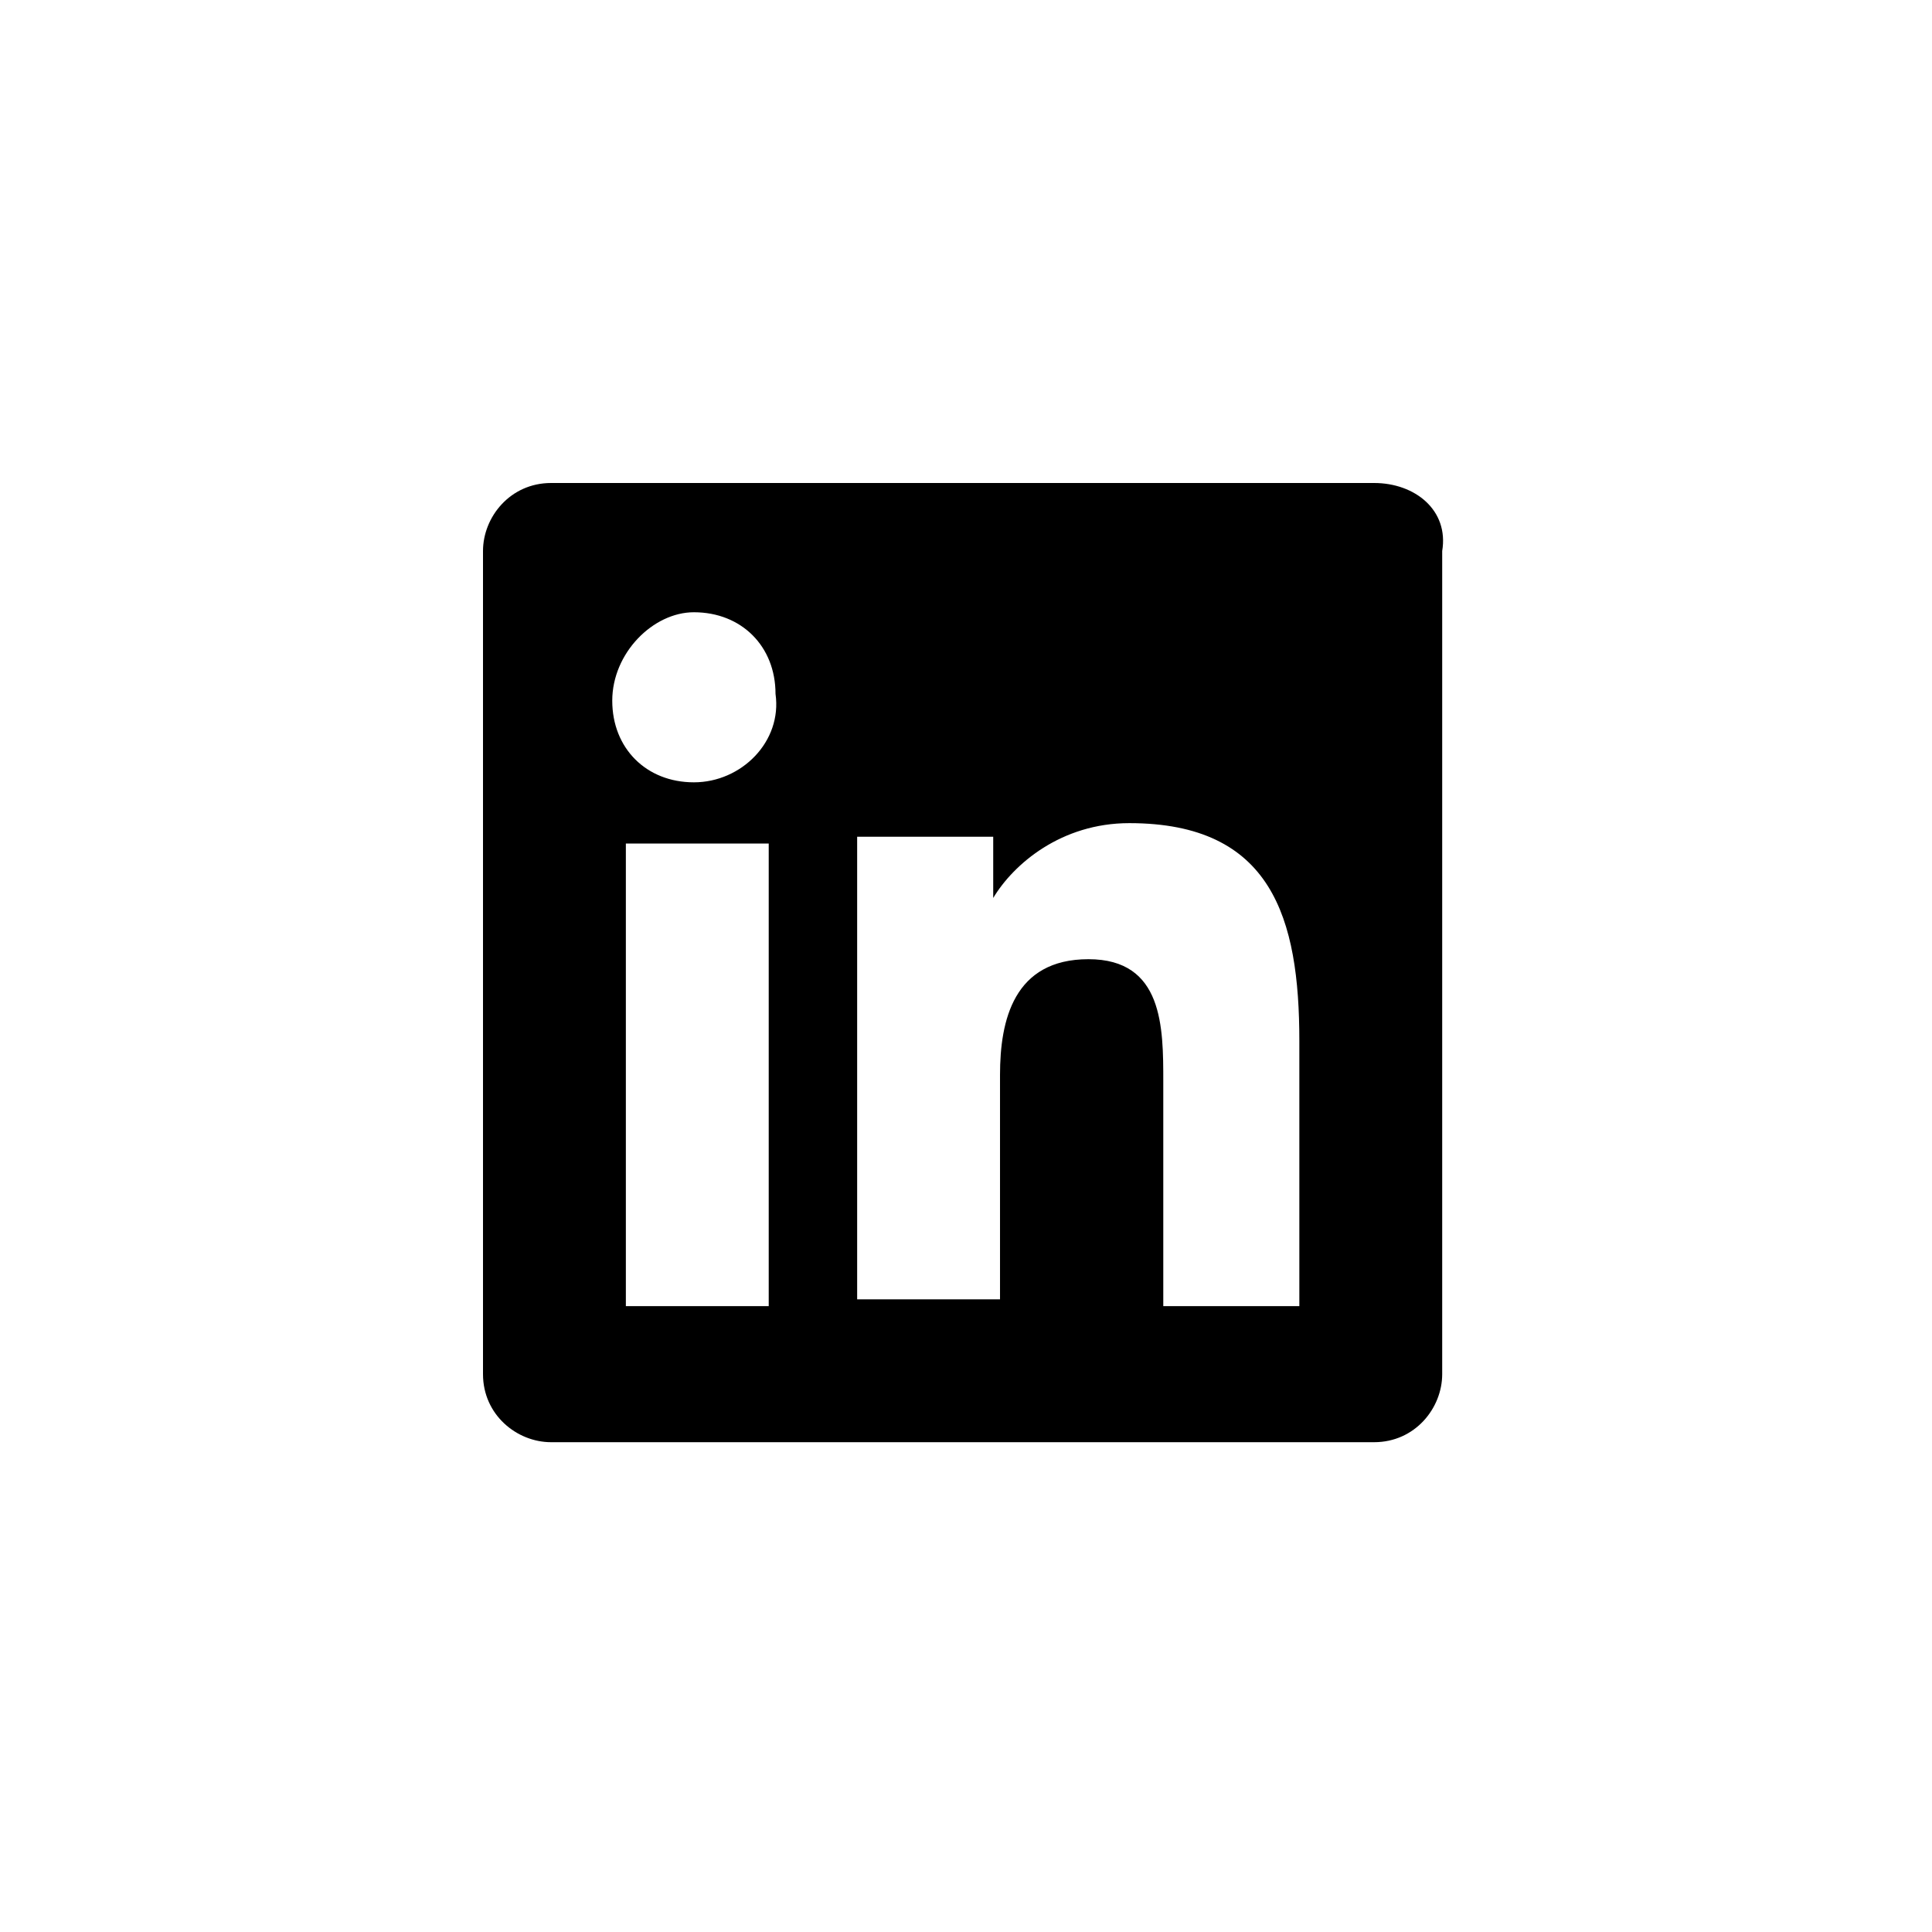
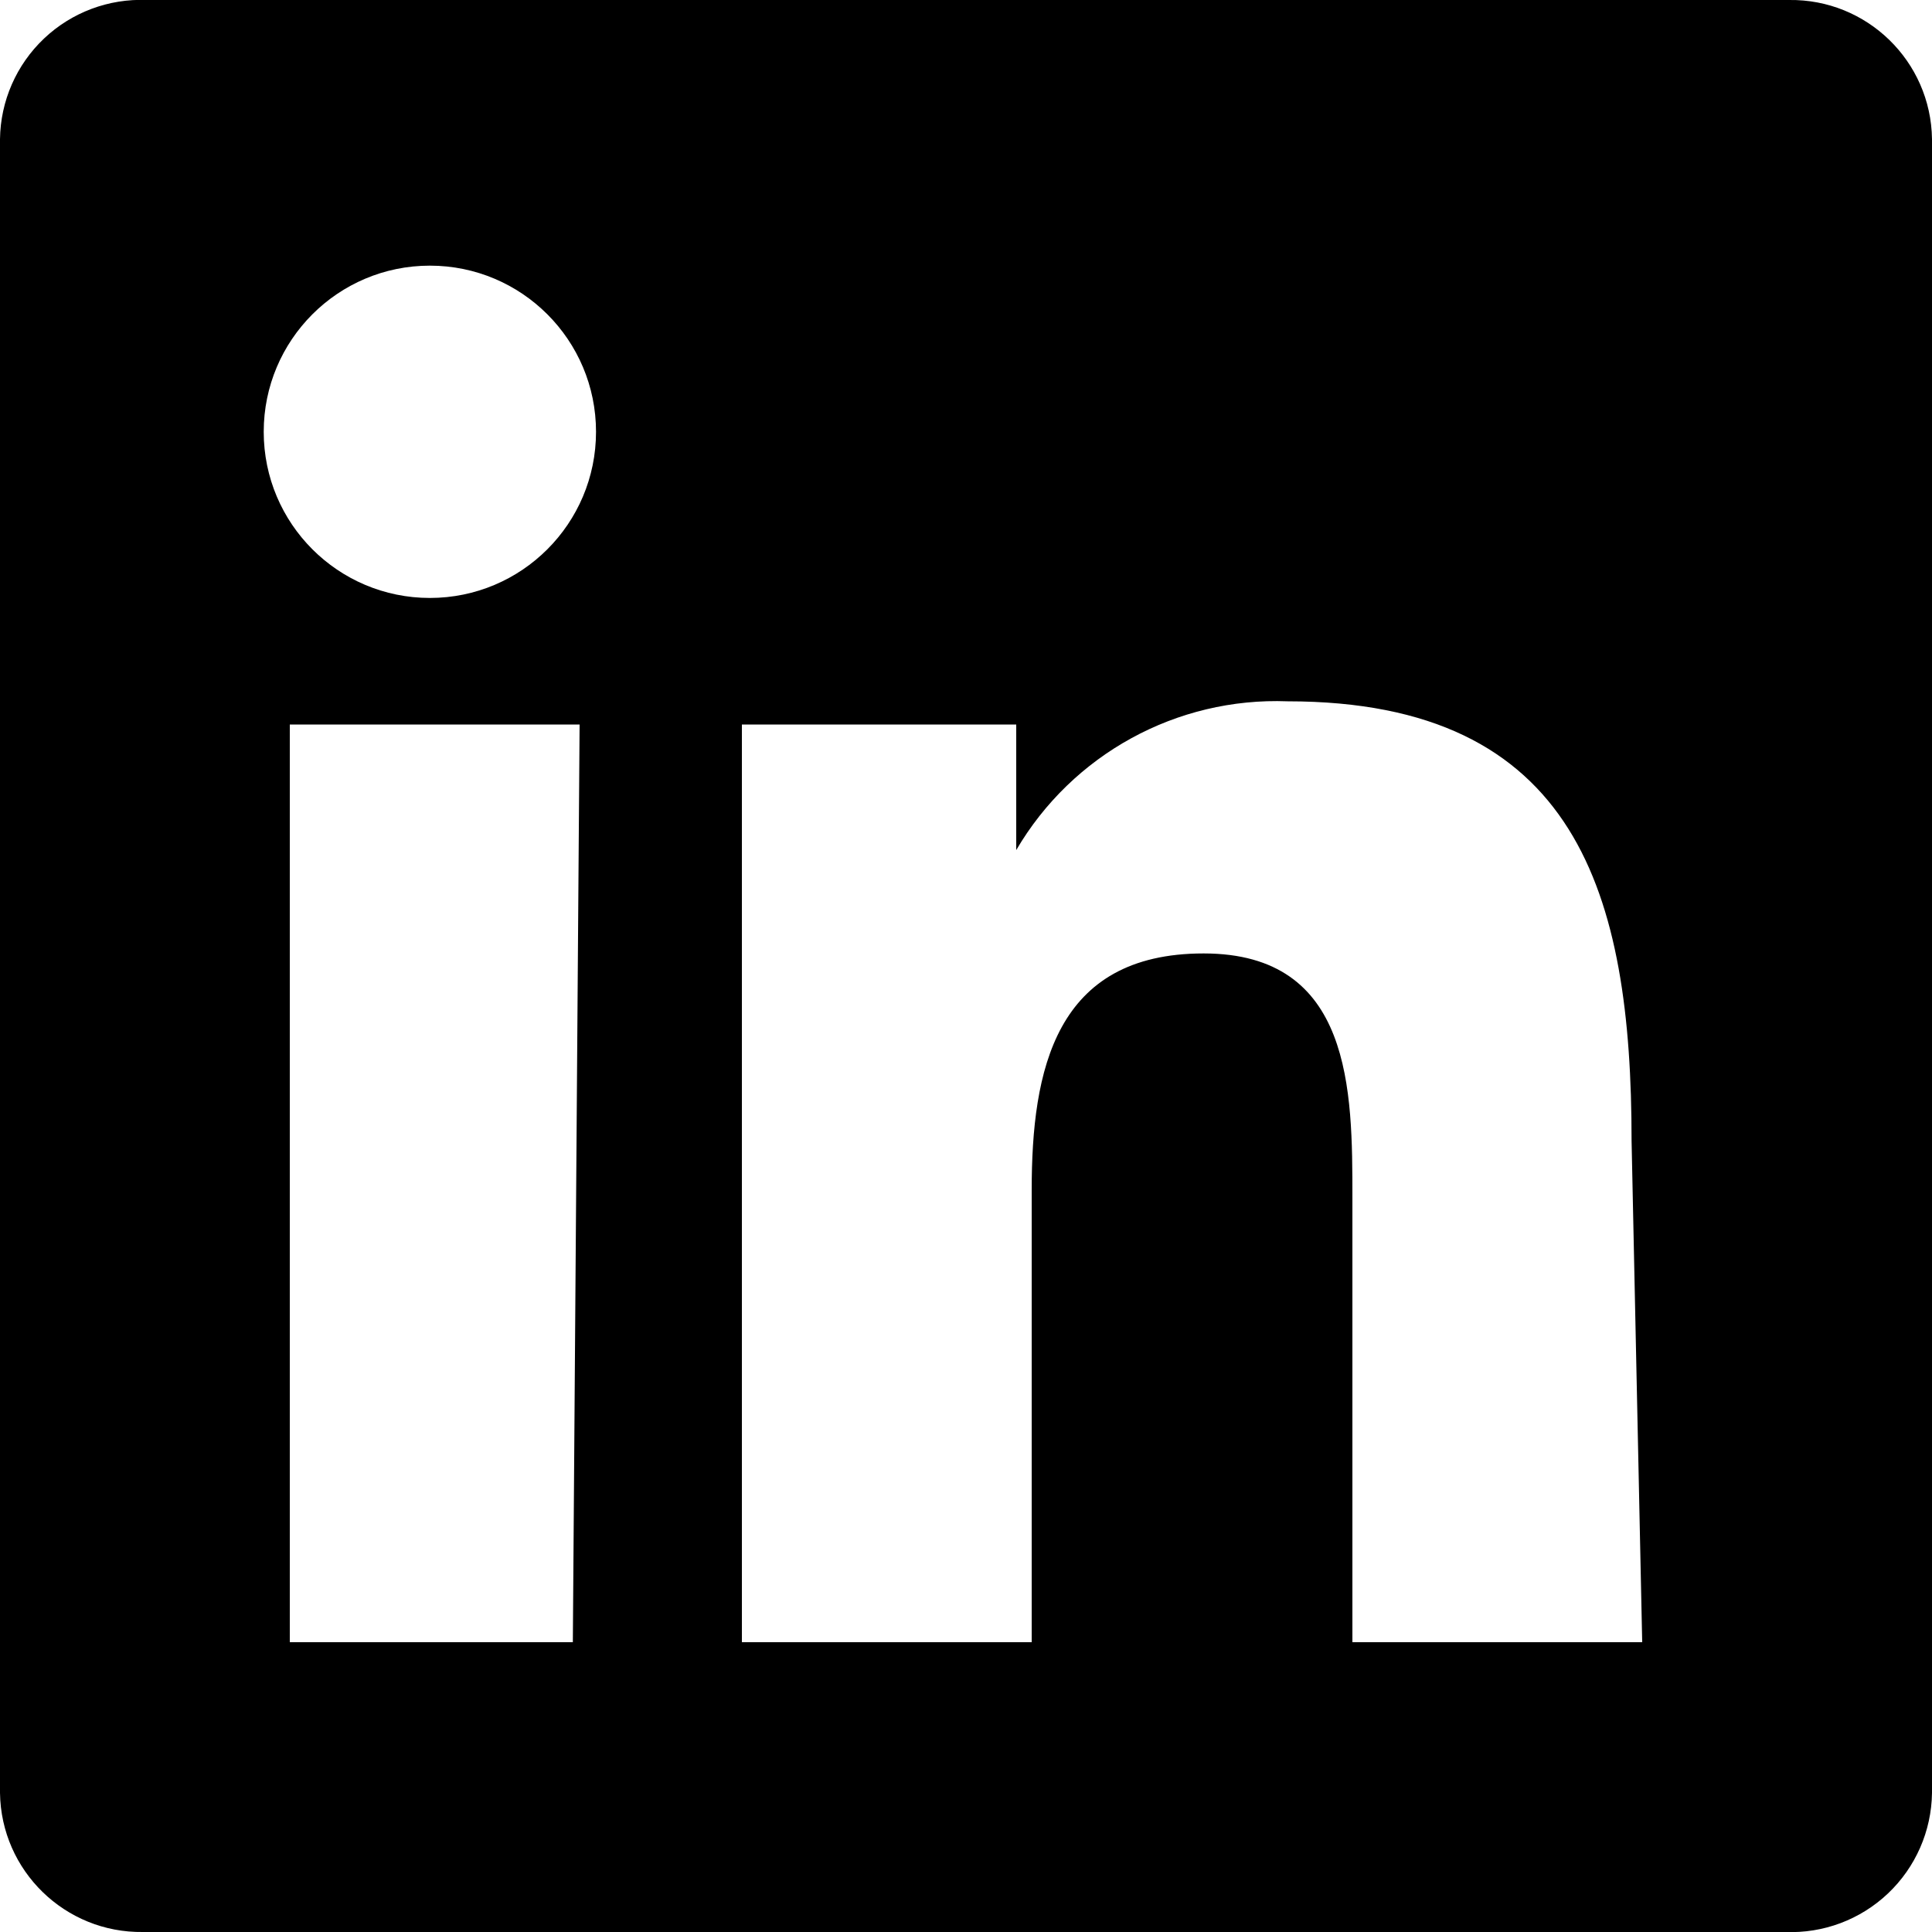
- <svg xmlns="http://www.w3.org/2000/svg" viewBox="0 0 28.4 28.4">
-   <path d="M20.2 7.1H8.1c-.6 0-1 .5-1 1v12.1c0 .6.5 1 1 1h12.1c.6 0 1-.5 1-1V8.1c.1-.6-.4-1-1-1zm-8.9 12.1H9.2v-6.8h2.1v6.8zm-1.1-7.7c-.7 0-1.2-.5-1.2-1.2S9.6 9 10.2 9c.7 0 1.2.5 1.2 1.2.1.7-.5 1.3-1.2 1.3zm9 7.7h-2.1v-3.3c0-.8 0-1.8-1.1-1.8s-1.3.9-1.3 1.7v3.3h-2.1v-6.8h2v.9c.3-.5 1-1.1 2-1.1 2.1 0 2.5 1.4 2.5 3.2v3.9h.1z" />
+ <svg viewBox="0 0 20 20">
+   <path d="M18.52 0h-17A1.46 1.46 0 0 0 0 1.44v17.12A1.46 1.46 0 0 0 1.48 20h17A1.46 1.46 0 0 0 20 18.56V1.44A1.46 1.46 0 0 0 18.52 0zM5.93 17H3V7.5h3zM4.45 6.19a1.72 1.72 0 1 1 1.72-1.72 1.72 1.72 0 0 1-1.72 1.72zM17 17h-3v-4.6c0-1.11 0-2.53-1.54-2.53s-1.78 1.21-1.78 2.45V17h-3V7.5h2.84v1.3a3.12 3.12 0 0 1 2.81-1.54c3 0 3.56 2 3.56 4.55z" />
</svg>
